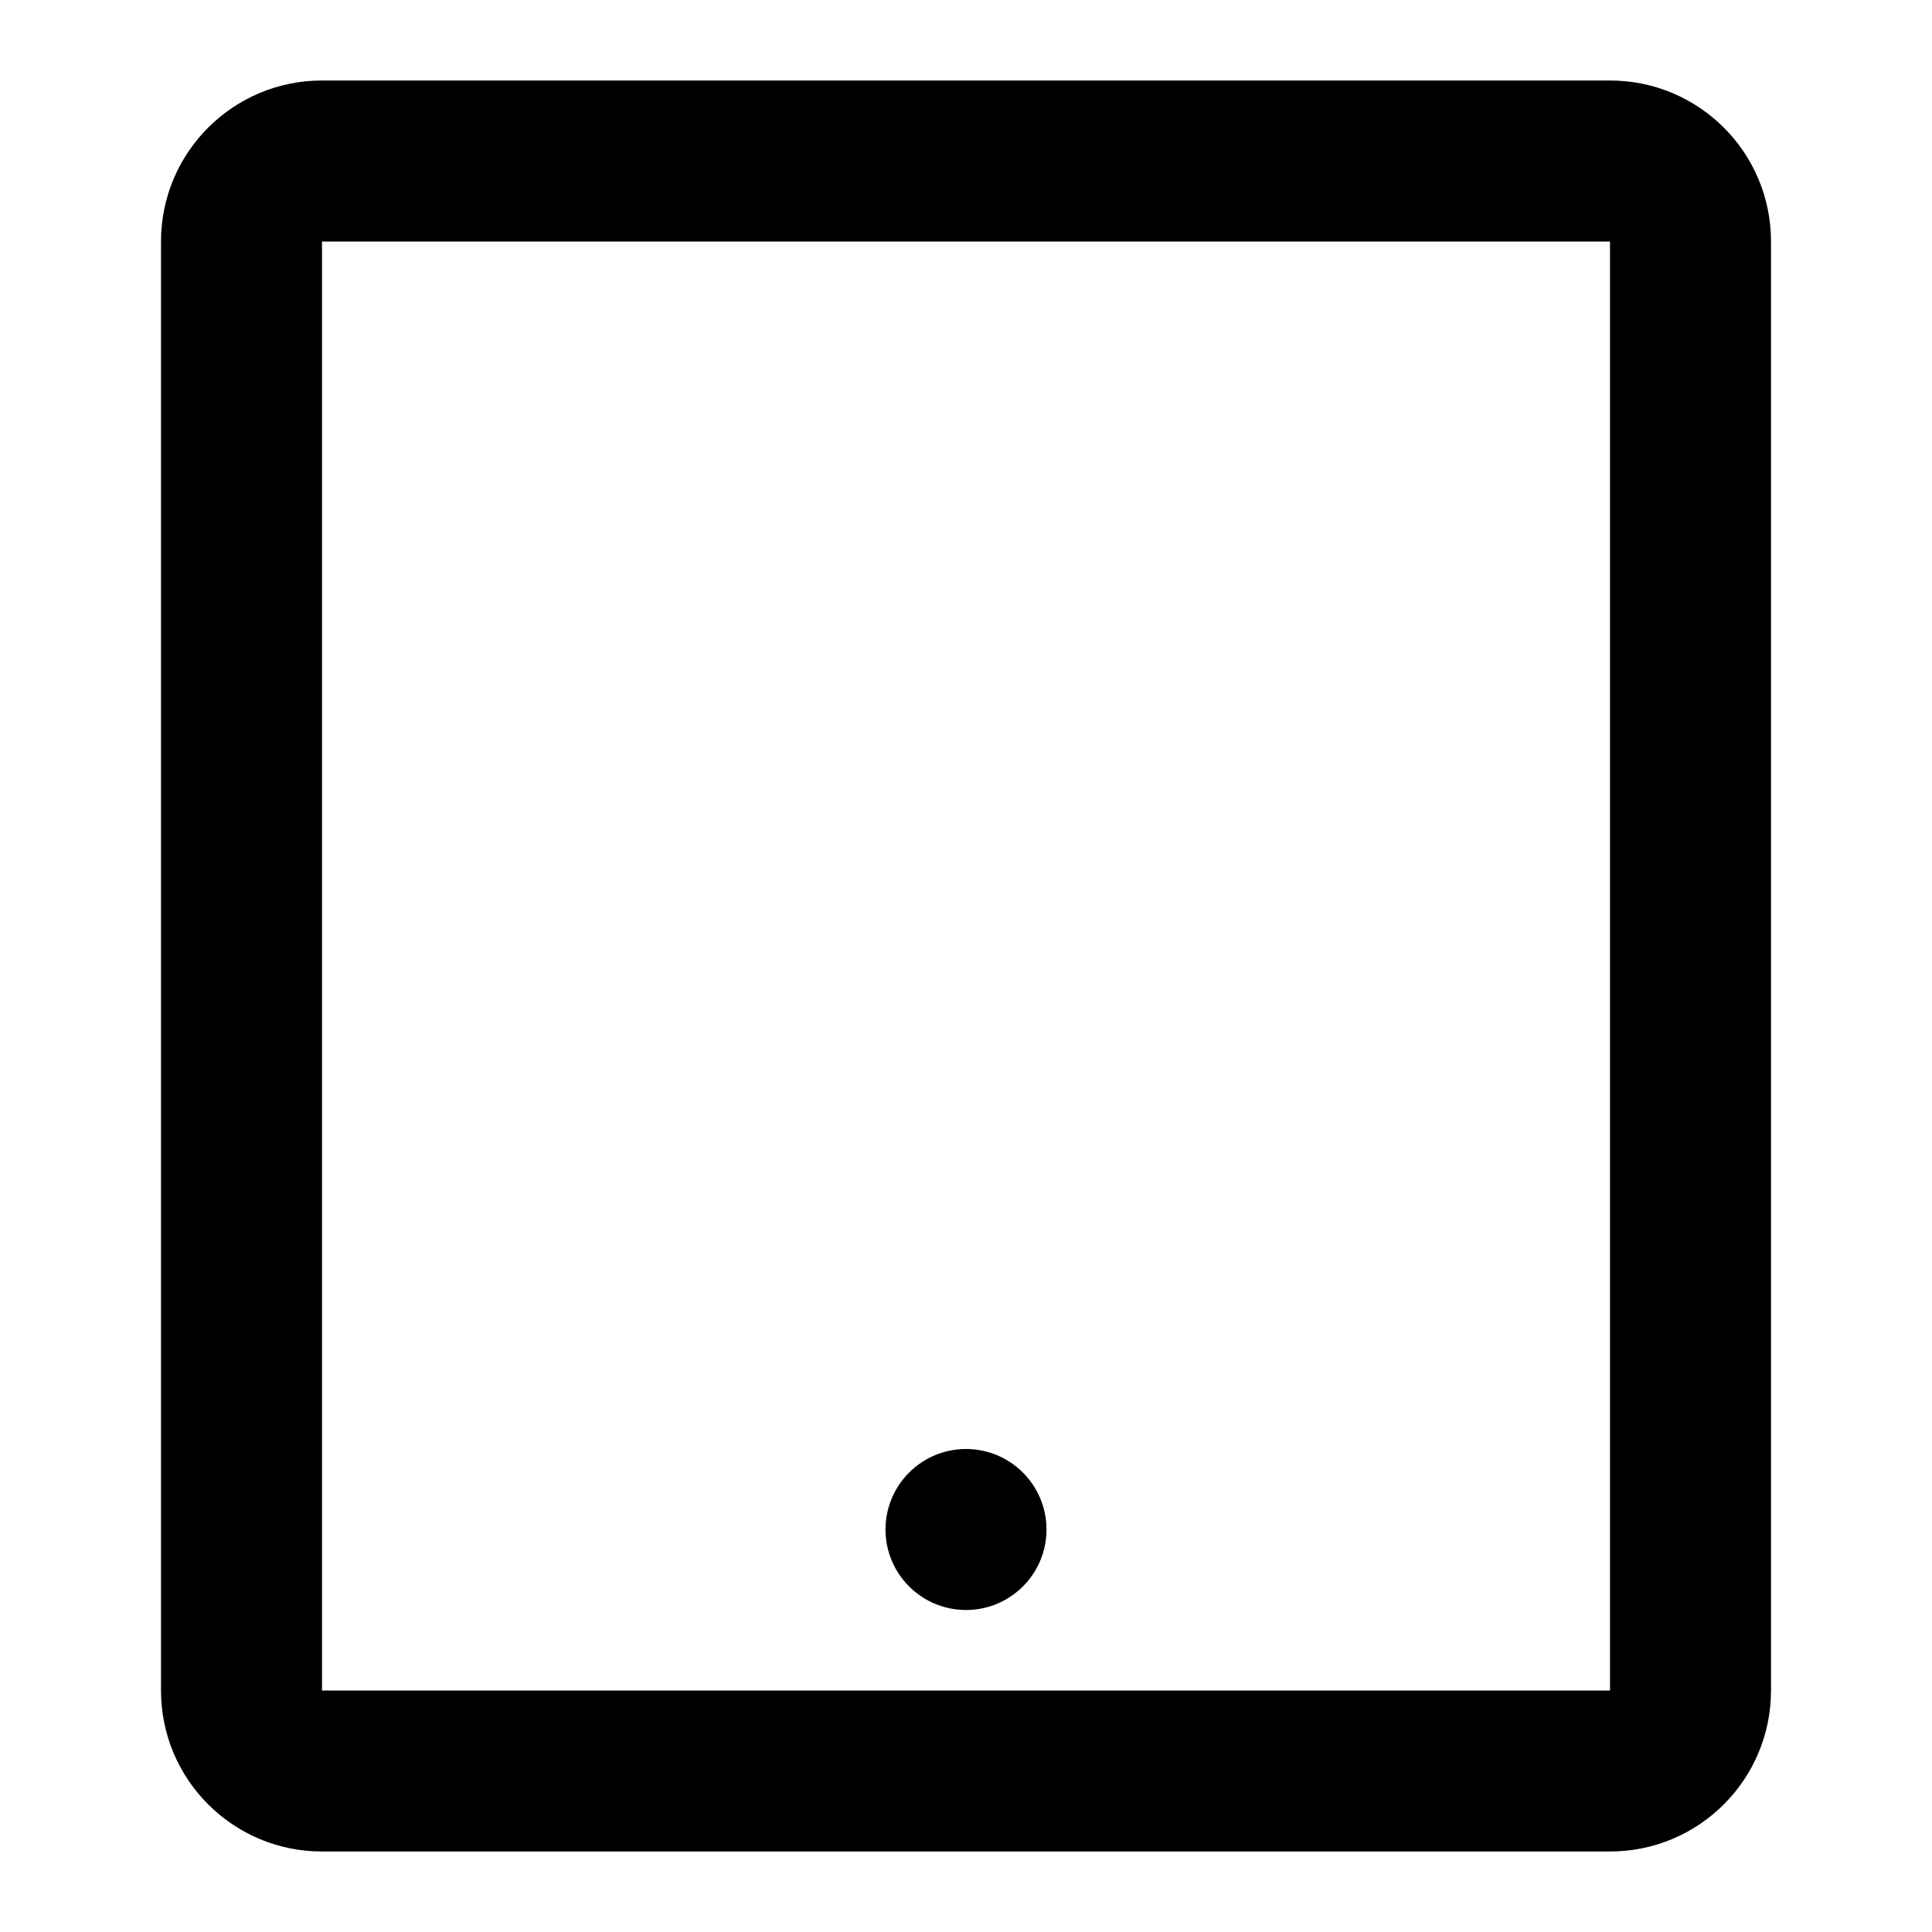
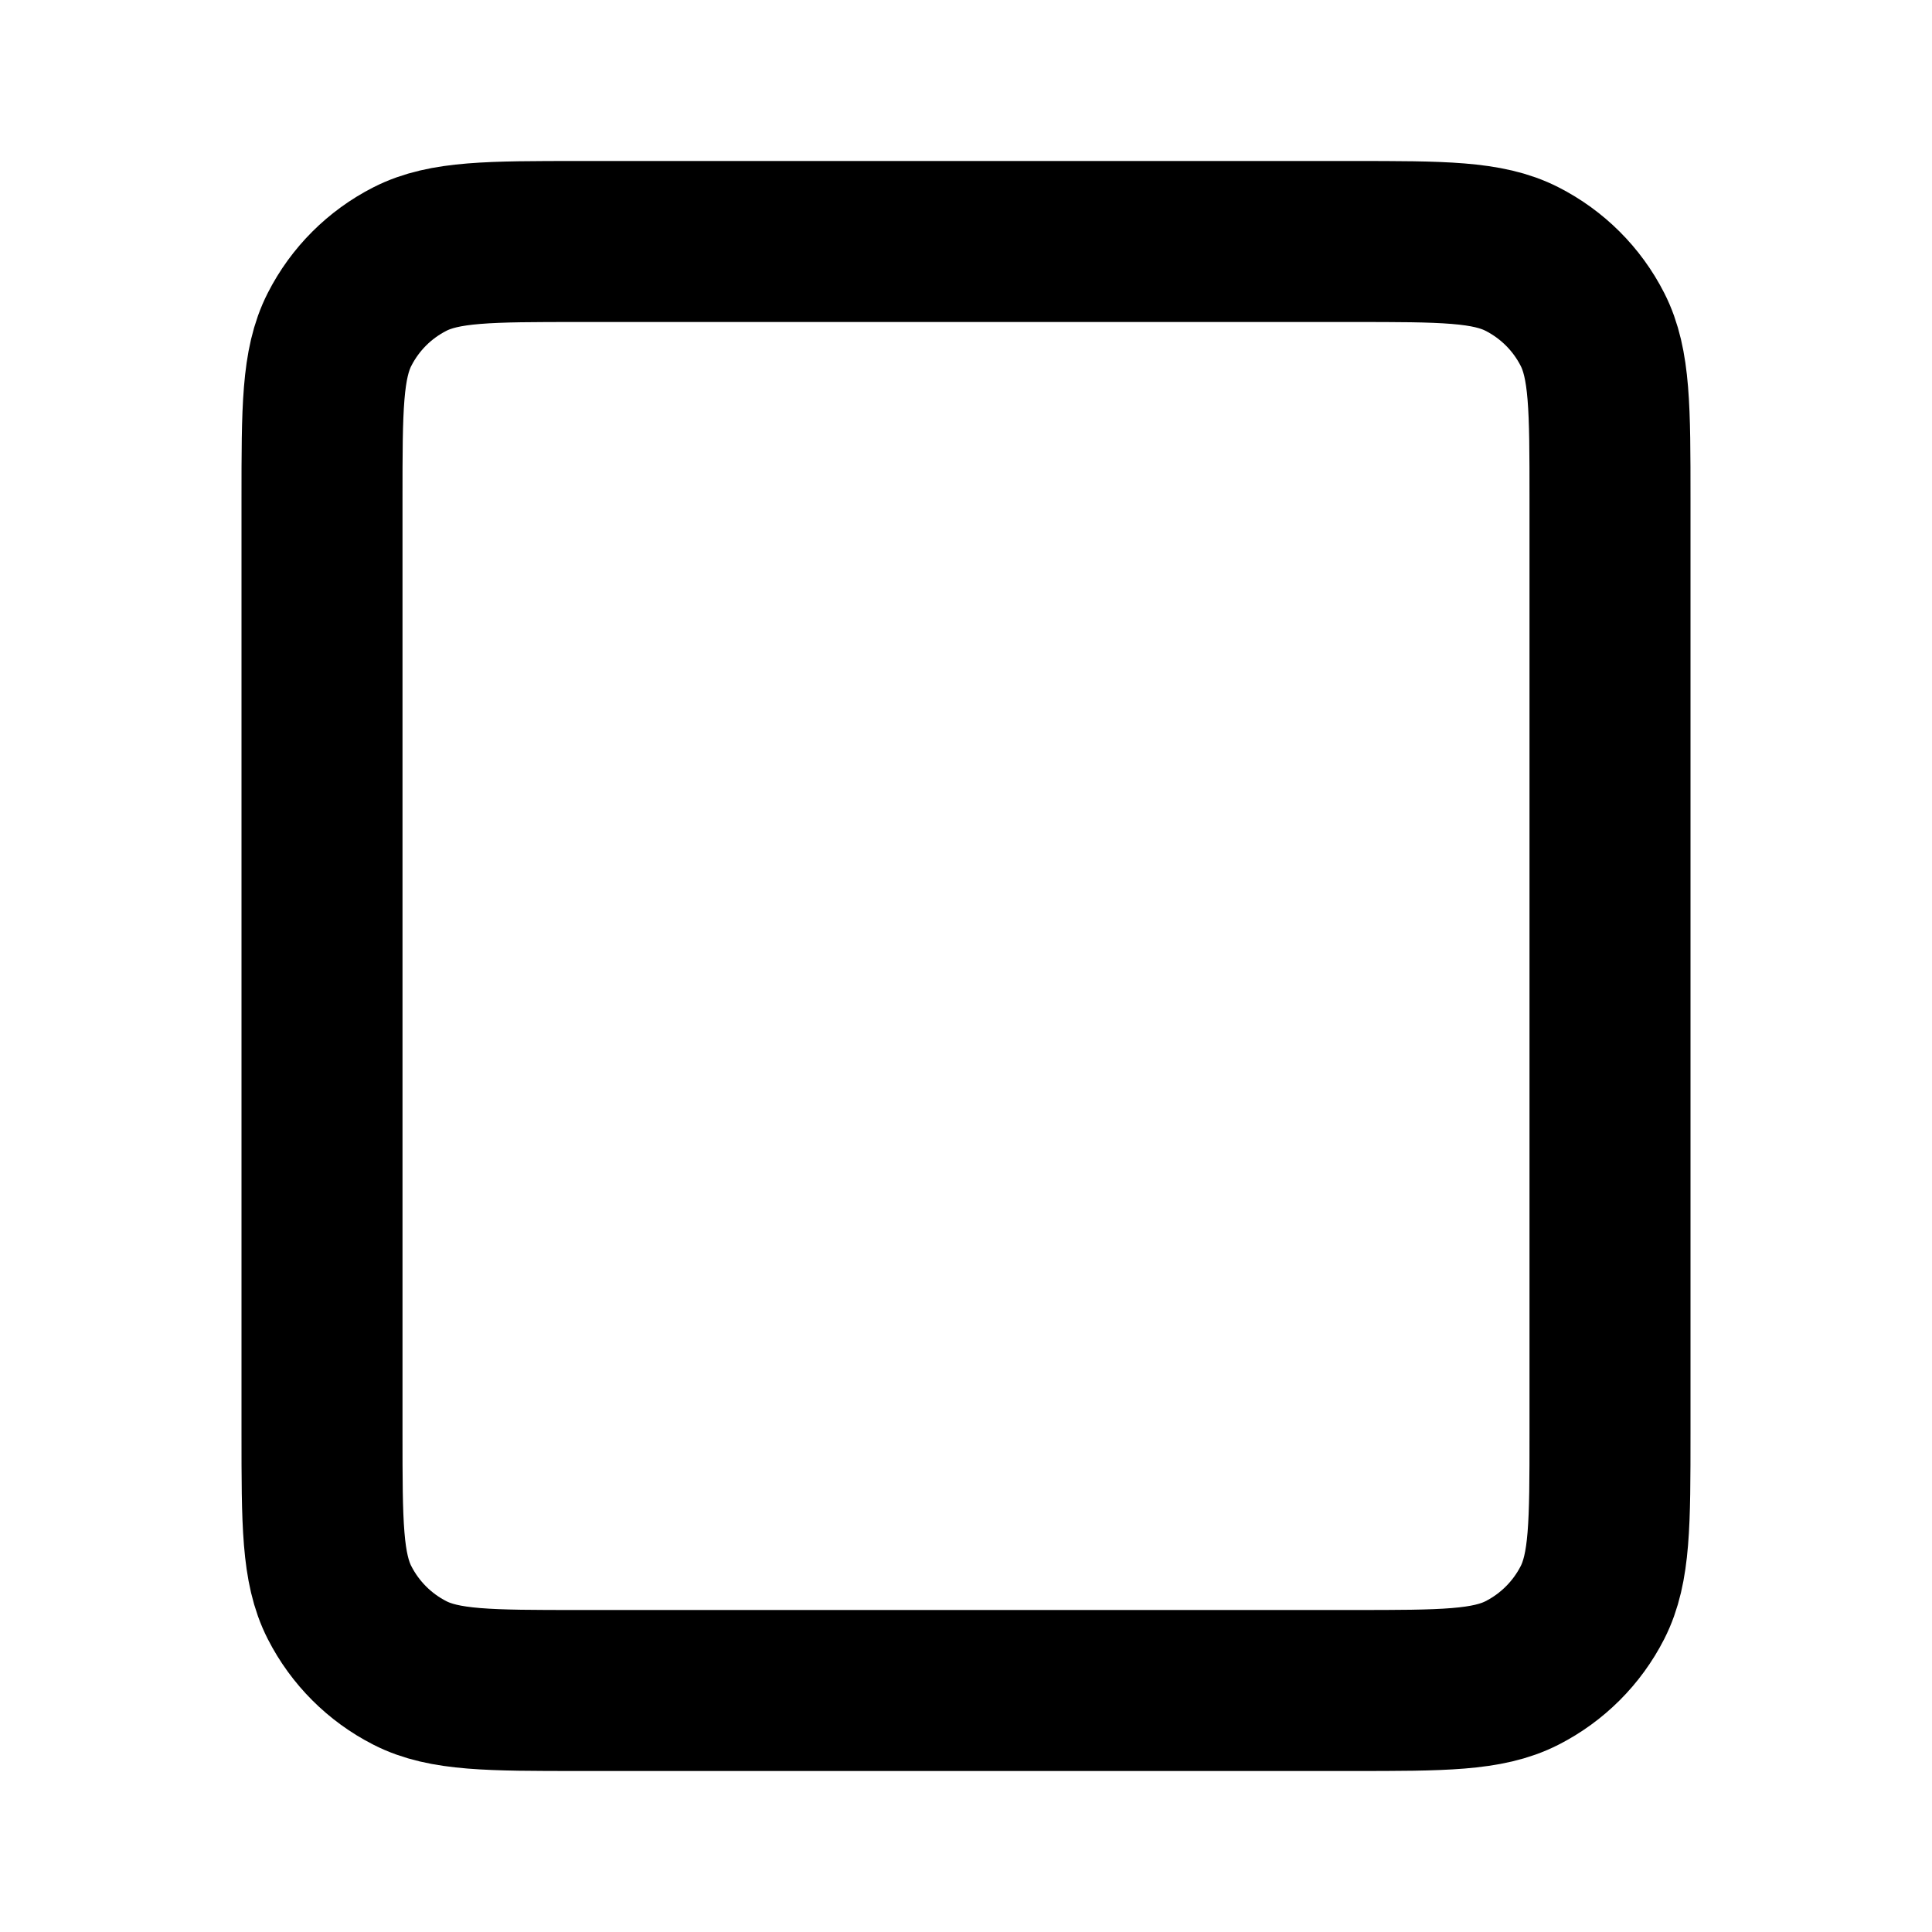
<svg xmlns="http://www.w3.org/2000/svg" viewBox="0 0 24 24" fill="none">
-   <path d="M20 23H4C2.895 23 2 22.105 2 21V3C2 1.895 2.895 1 4 1H20C21.105 1 22 1.895 22 3V21C22 22.105 21.105 23 20 23ZM4 3V21H20V3H4ZM12 20C11.448 20 11 19.552 11 19C11 18.448 11.448 18 12 18C12.552 18 13 18.448 13 19C13 19.552 12.552 20 12 20Z" fill="currentColor" />
+   <g id="System / Tablet">
+     <path id="Vector" d="M4 6.2V17.8C4 18.92 4 19.48 4.218 19.908C4.41 20.284 4.715 20.59 5.092 20.782C5.519 21 6.079 21 7.197 21H16.803C17.921 21 18.48 21 18.907 20.782C19.284 20.59 19.59 20.284 19.782 19.908C20 19.48 20 18.922 20 17.804V6.197C20 5.079 20 4.519 19.782 4.092C19.59 3.715 19.284 3.41 18.907 3.218C18.48 3 17.92 3 16.8 3H7.2C6.08 3 5.52 3 5.092 3.218C4.715 3.41 4.41 3.715 4.218 4.092C4 4.52 4 5.08 4 6.2Z" stroke="currentColor" stroke-width="2" stroke-linecap="round" stroke-linejoin="round" />
+   </g>
</svg>
